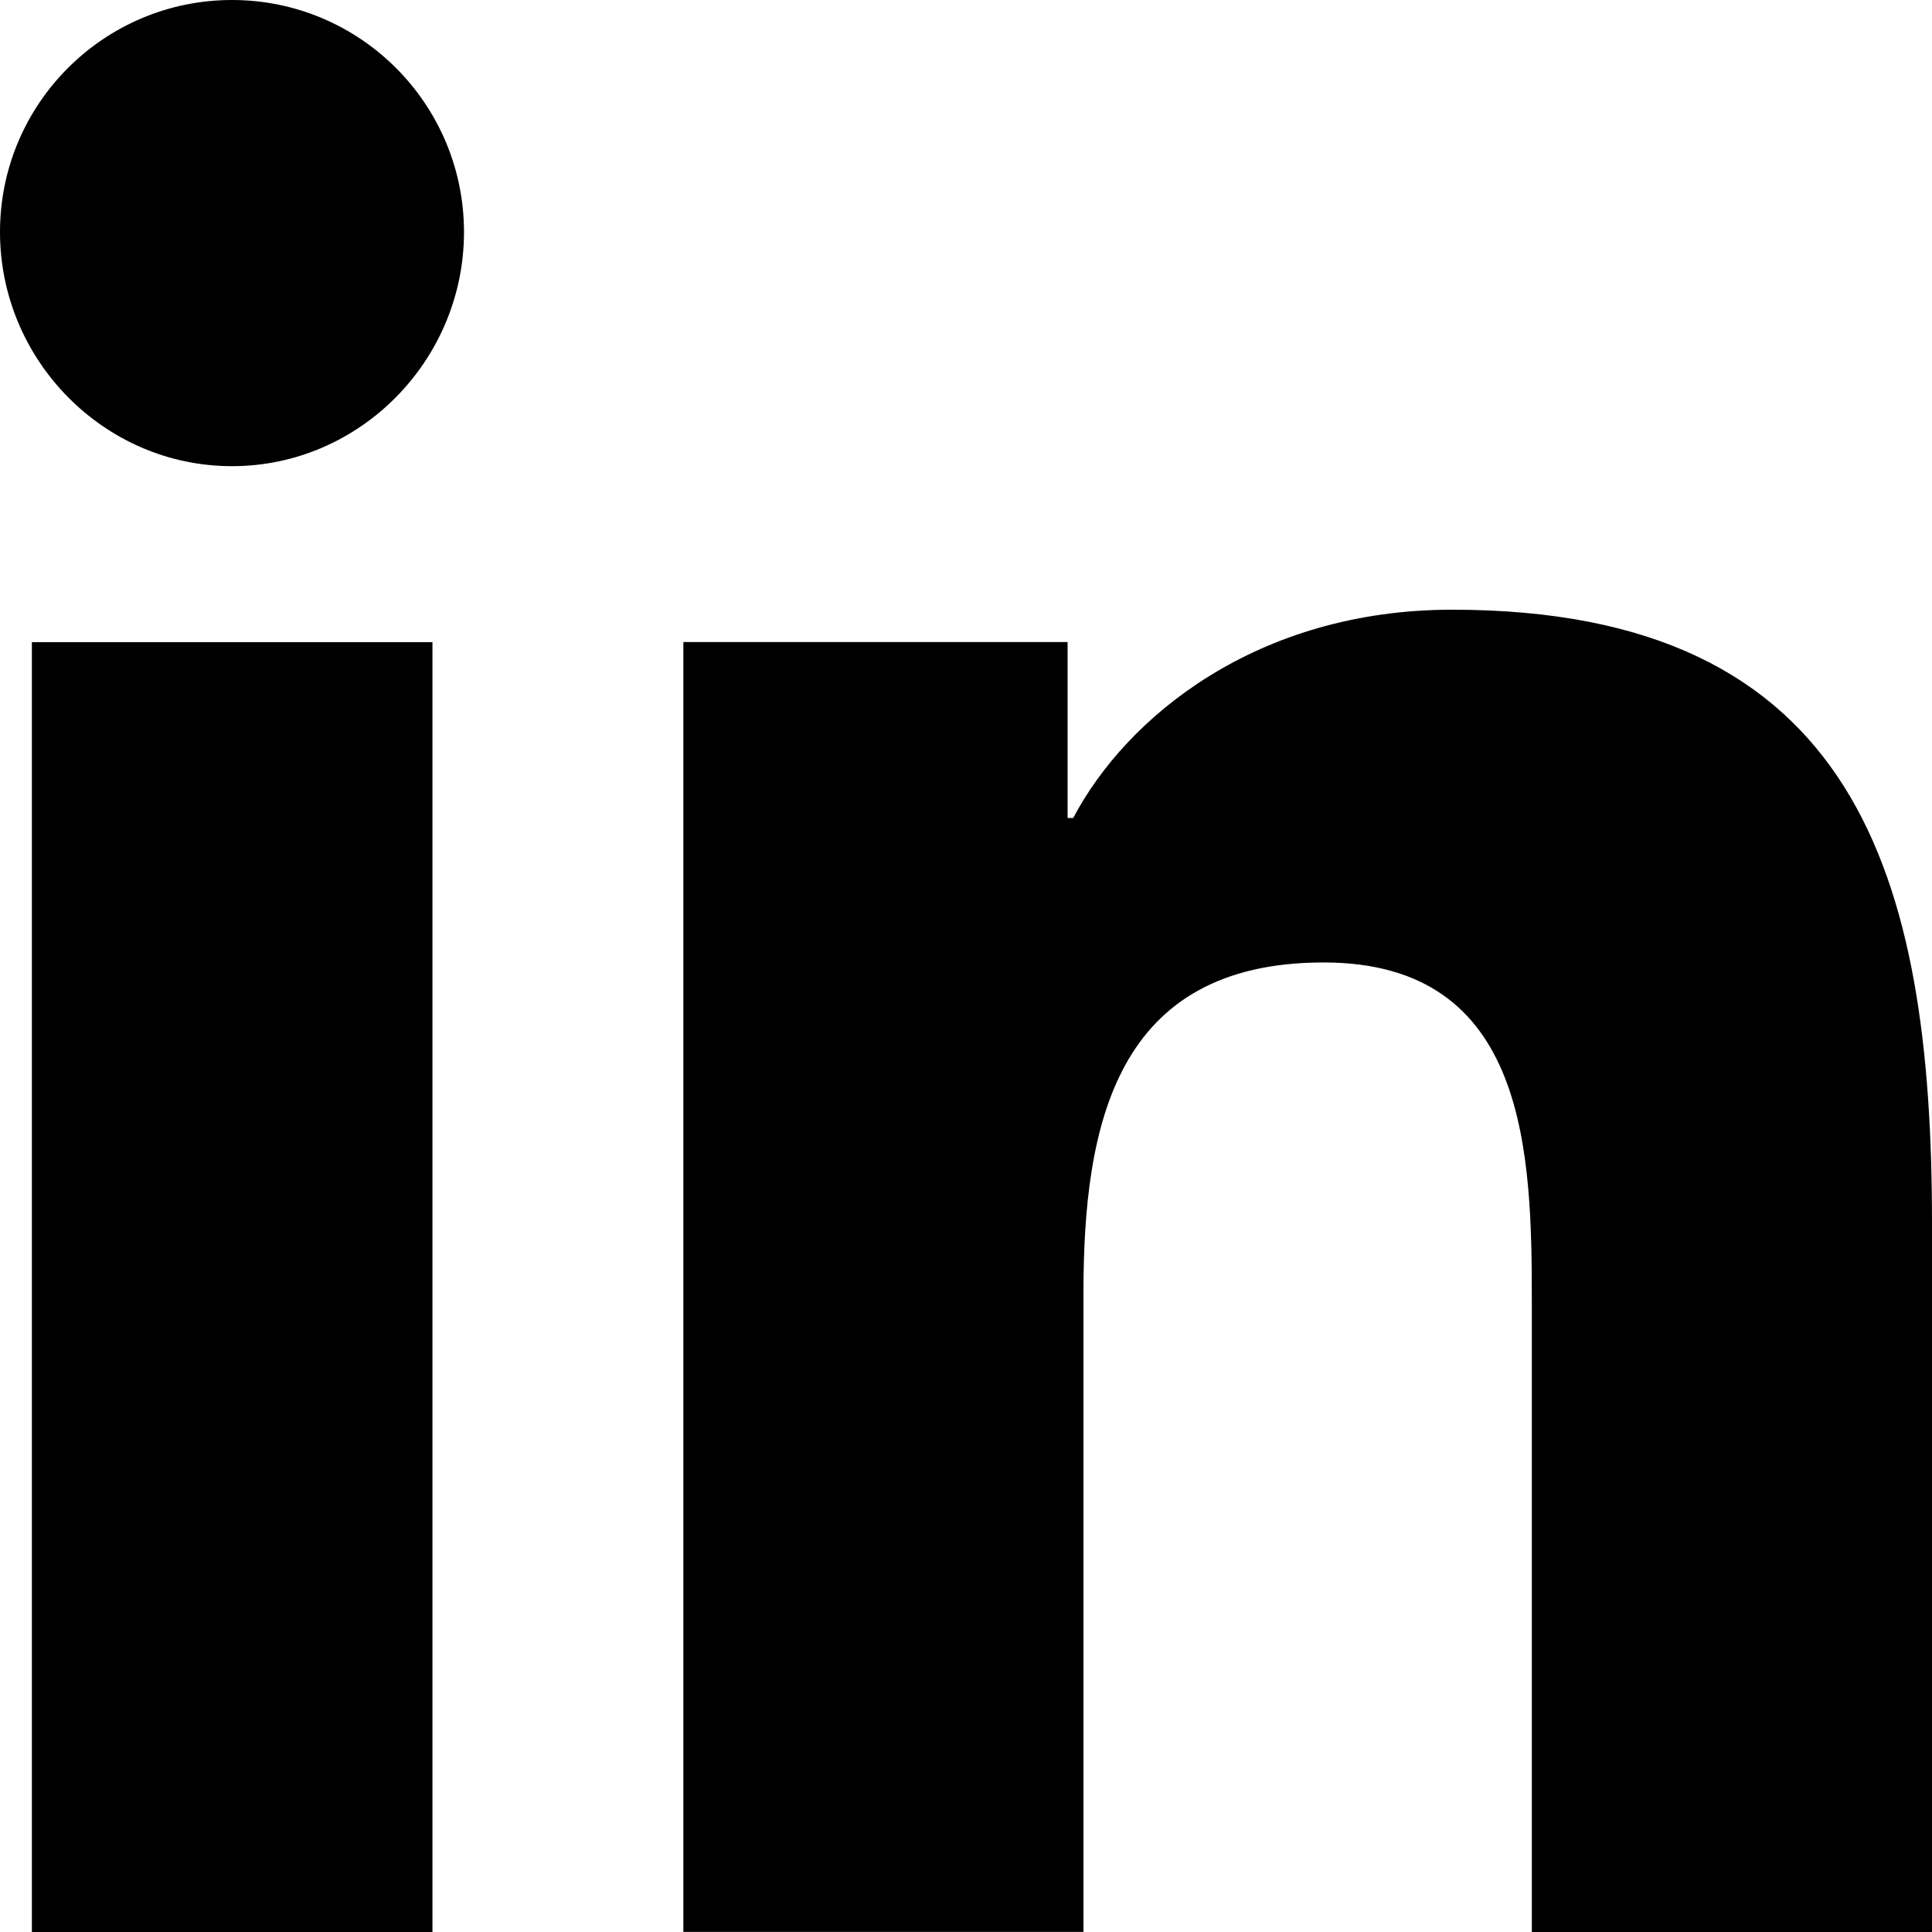
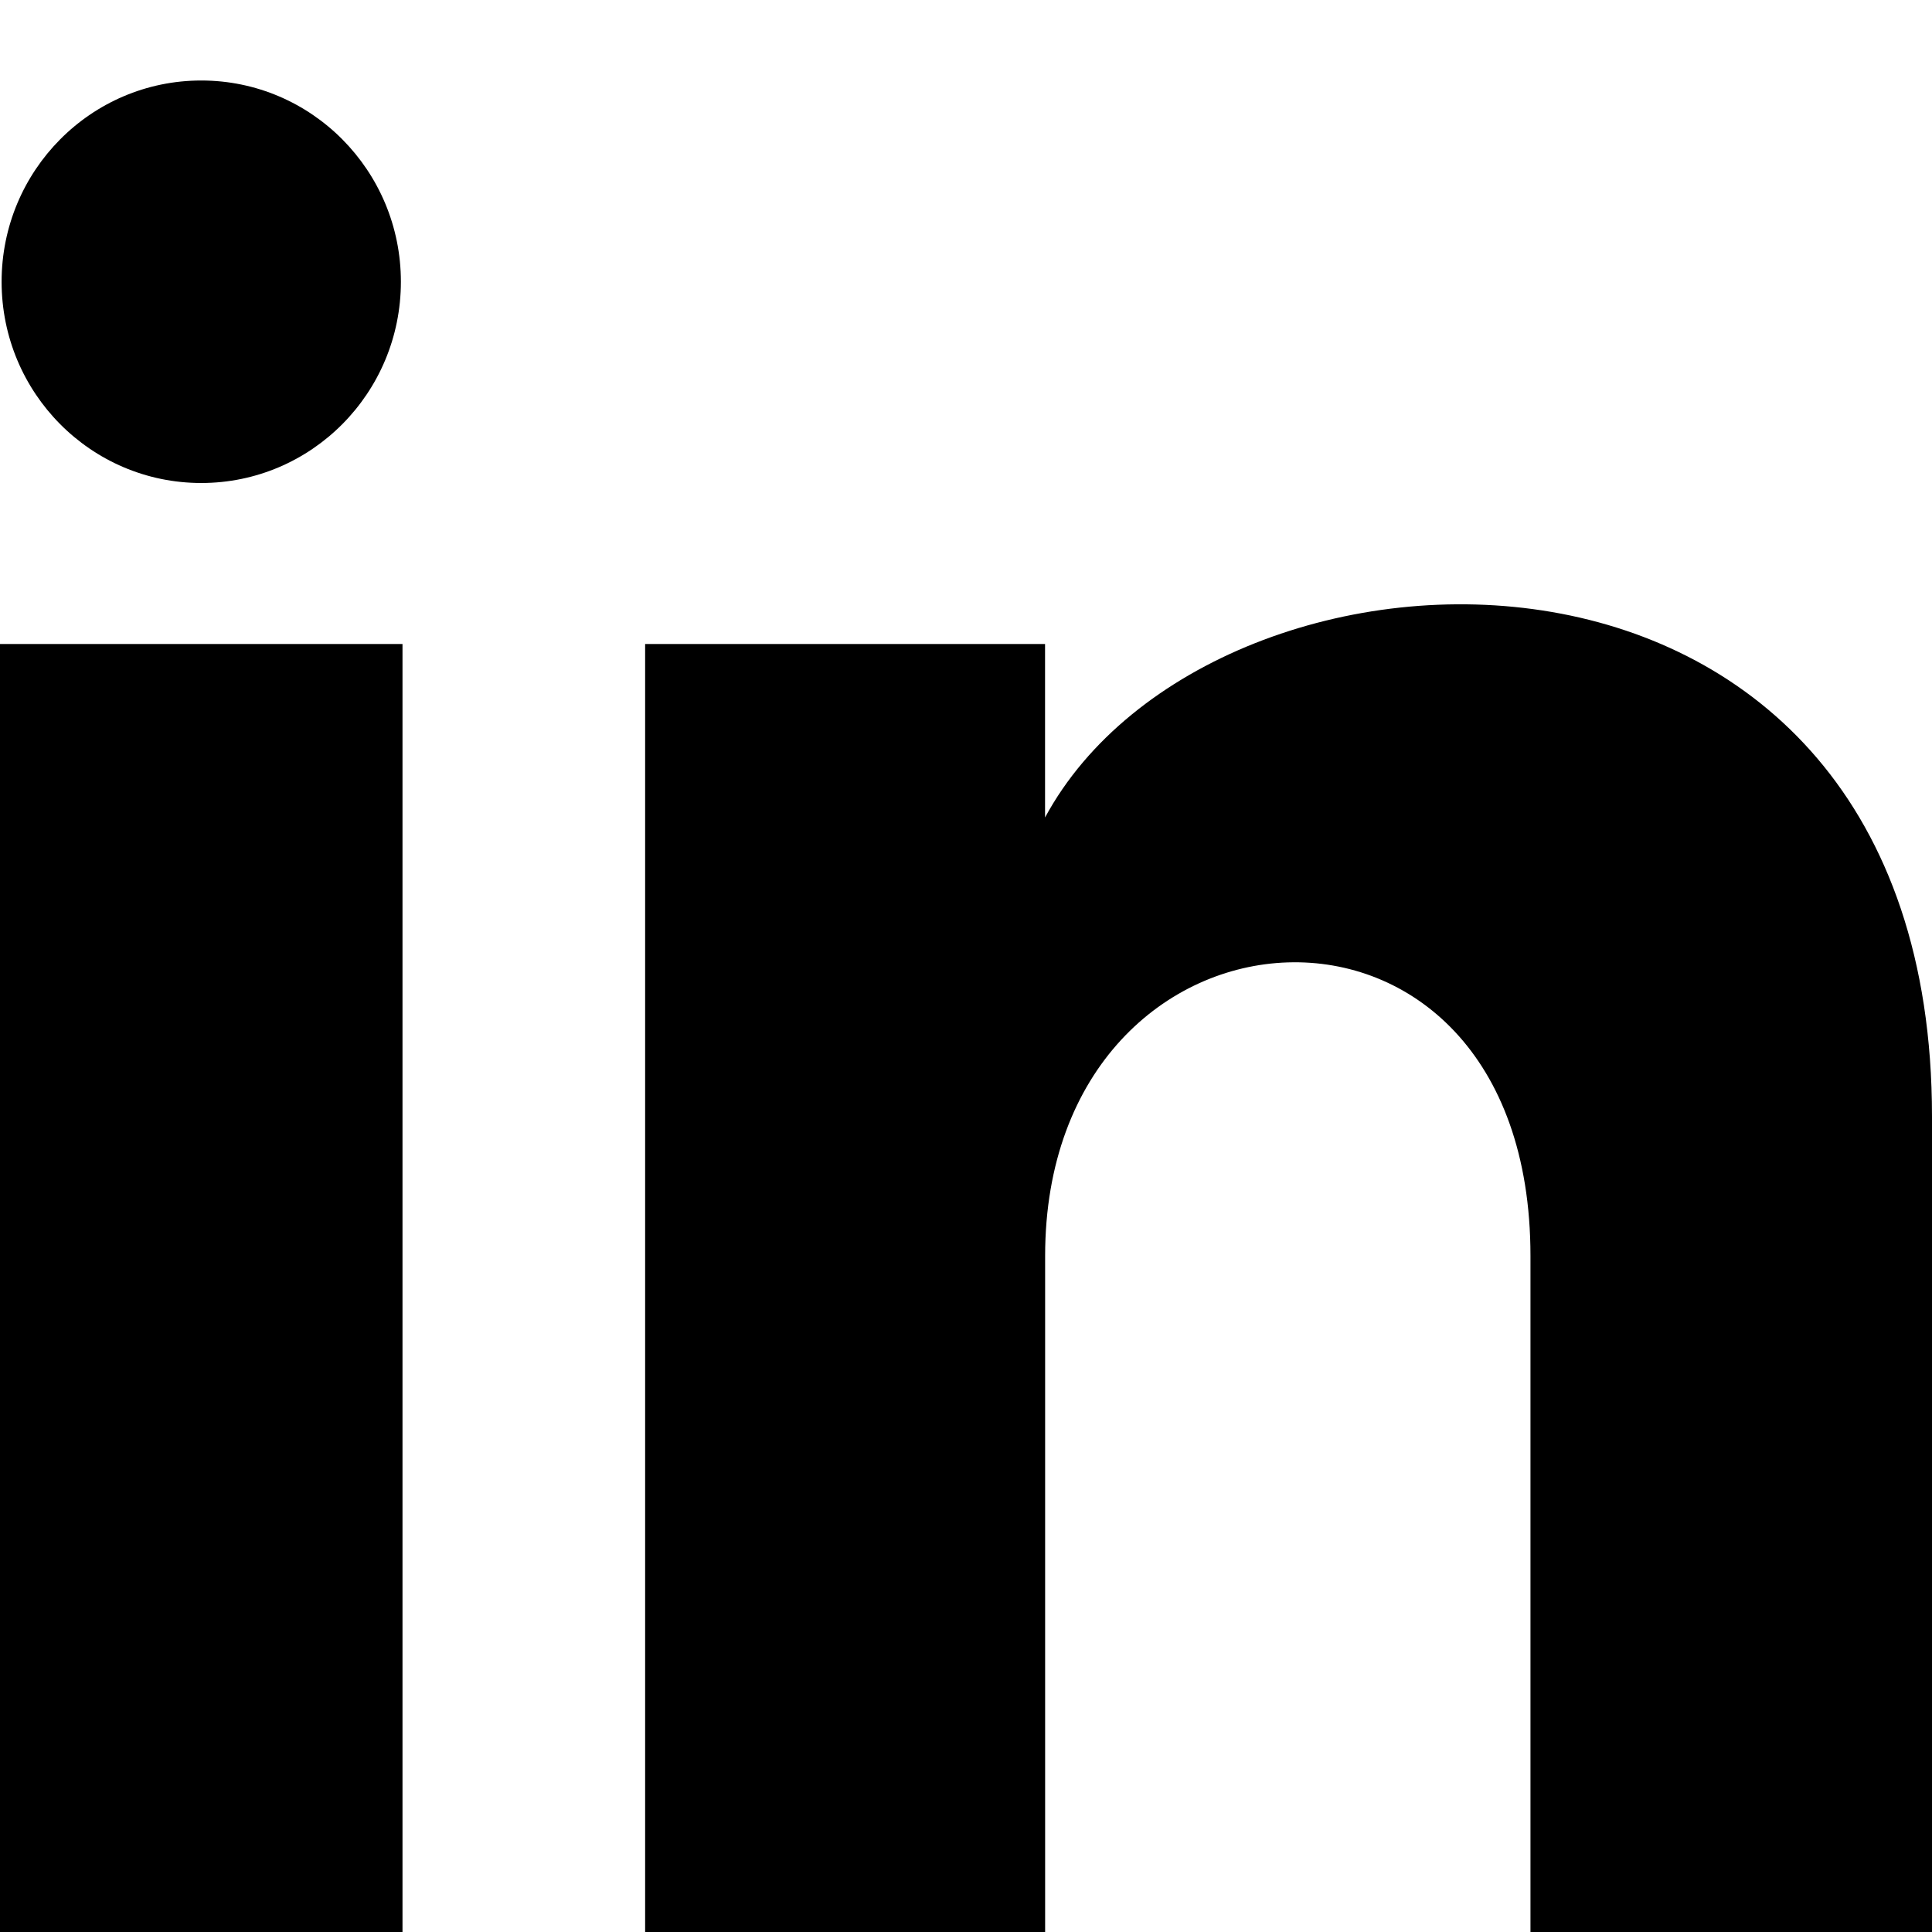
- <svg xmlns="http://www.w3.org/2000/svg" id="Bold" enable-background="new 0 0 24 24" height="512" viewBox="0 0 24 24" width="512">
-   <path d="m23.994 24v-.001h.006v-8.802c0-4.306-.927-7.623-5.961-7.623-2.42 0-4.044 1.328-4.707 2.587h-.07v-2.185h-4.773v16.023h4.97v-7.934c0-2.089.396-4.109 2.983-4.109 2.549 0 2.587 2.384 2.587 4.243v7.801z" />
-   <path d="m.396 7.977h4.976v16.023h-4.976z" />
-   <path d="m2.882 0c-1.591 0-2.882 1.291-2.882 2.882s1.291 2.909 2.882 2.909 2.882-1.318 2.882-2.909c-.001-1.591-1.292-2.882-2.882-2.882z" />
+ <svg xmlns="http://www.w3.org/2000/svg" width="24" height="24" viewBox="0 0 24 24">
+   <path d="M4.98 3.5c0 1.381-1.11 2.5-2.48 2.5s-2.48-1.119-2.48-2.5c0-1.38 1.11-2.5 2.48-2.5s2.48 1.12 2.48 2.5zm.02 4.5h-5v16h5v-16zm7.982 0h-4.968v16h4.969v-8.399c0-4.67 6.029-5.052 6.029 0v8.399h4.988v-10.131c0-7.88-8.922-7.593-11.018-3.714v-2.155z" />
</svg>
